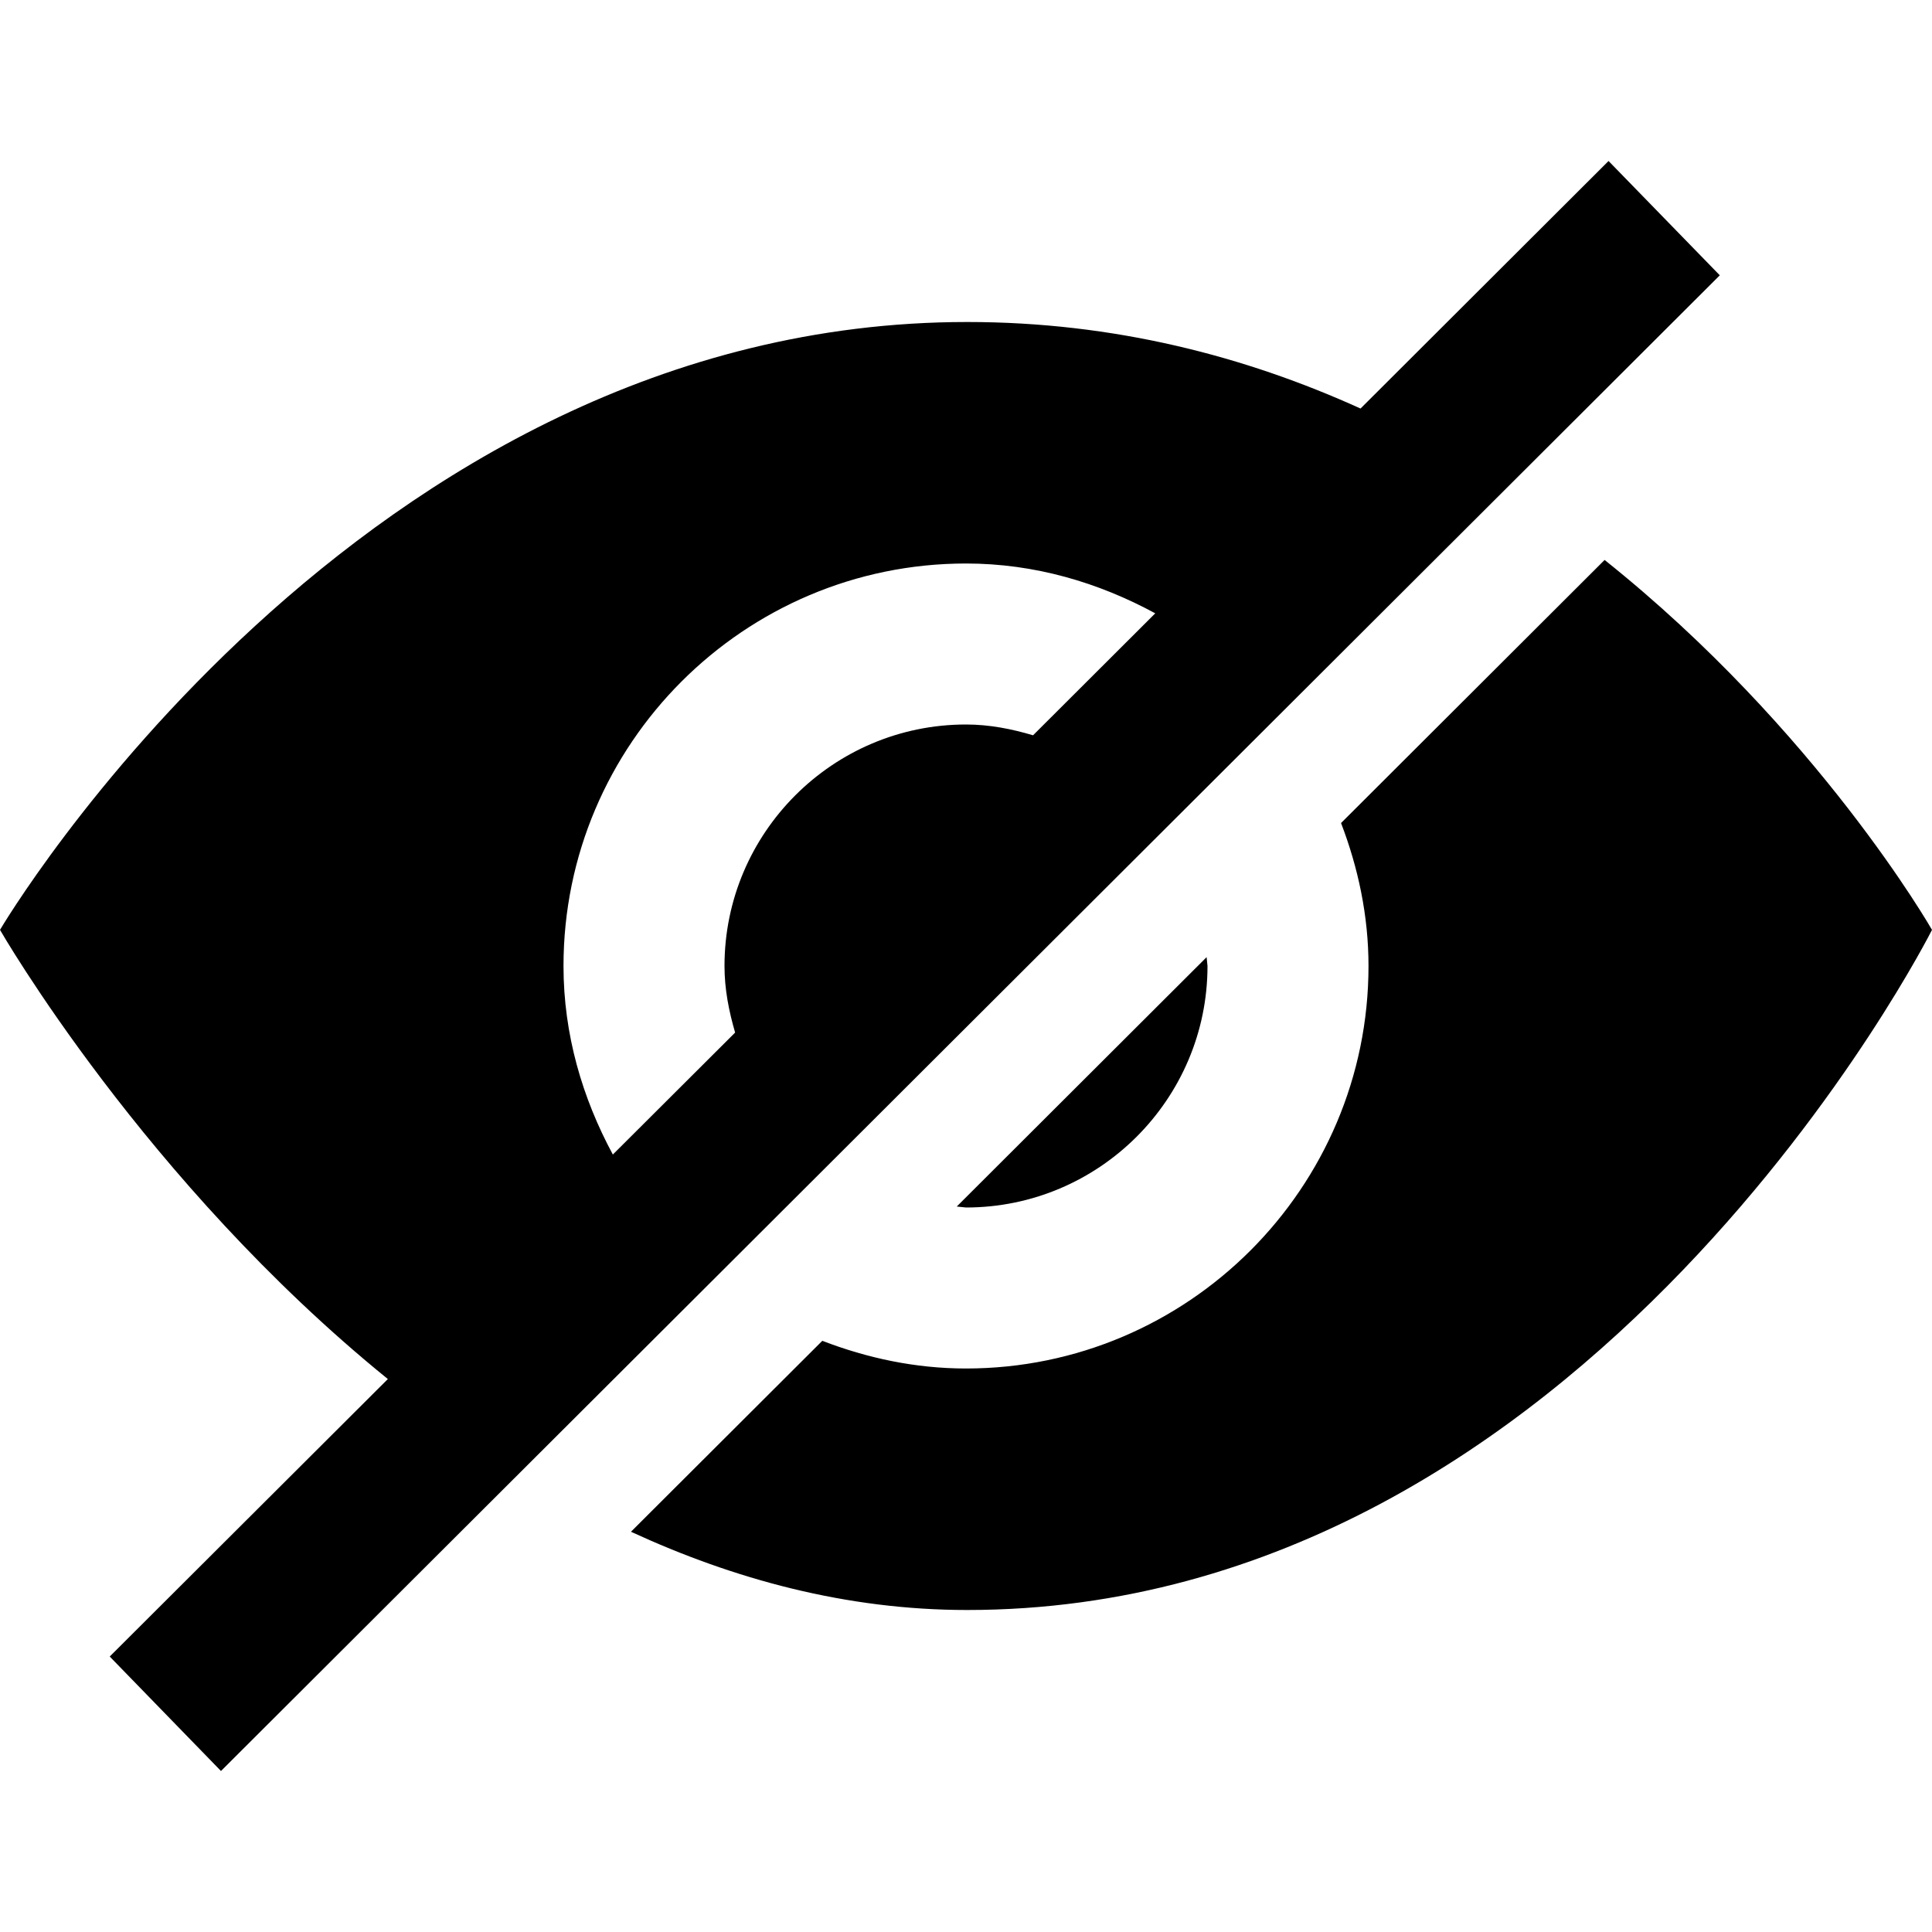
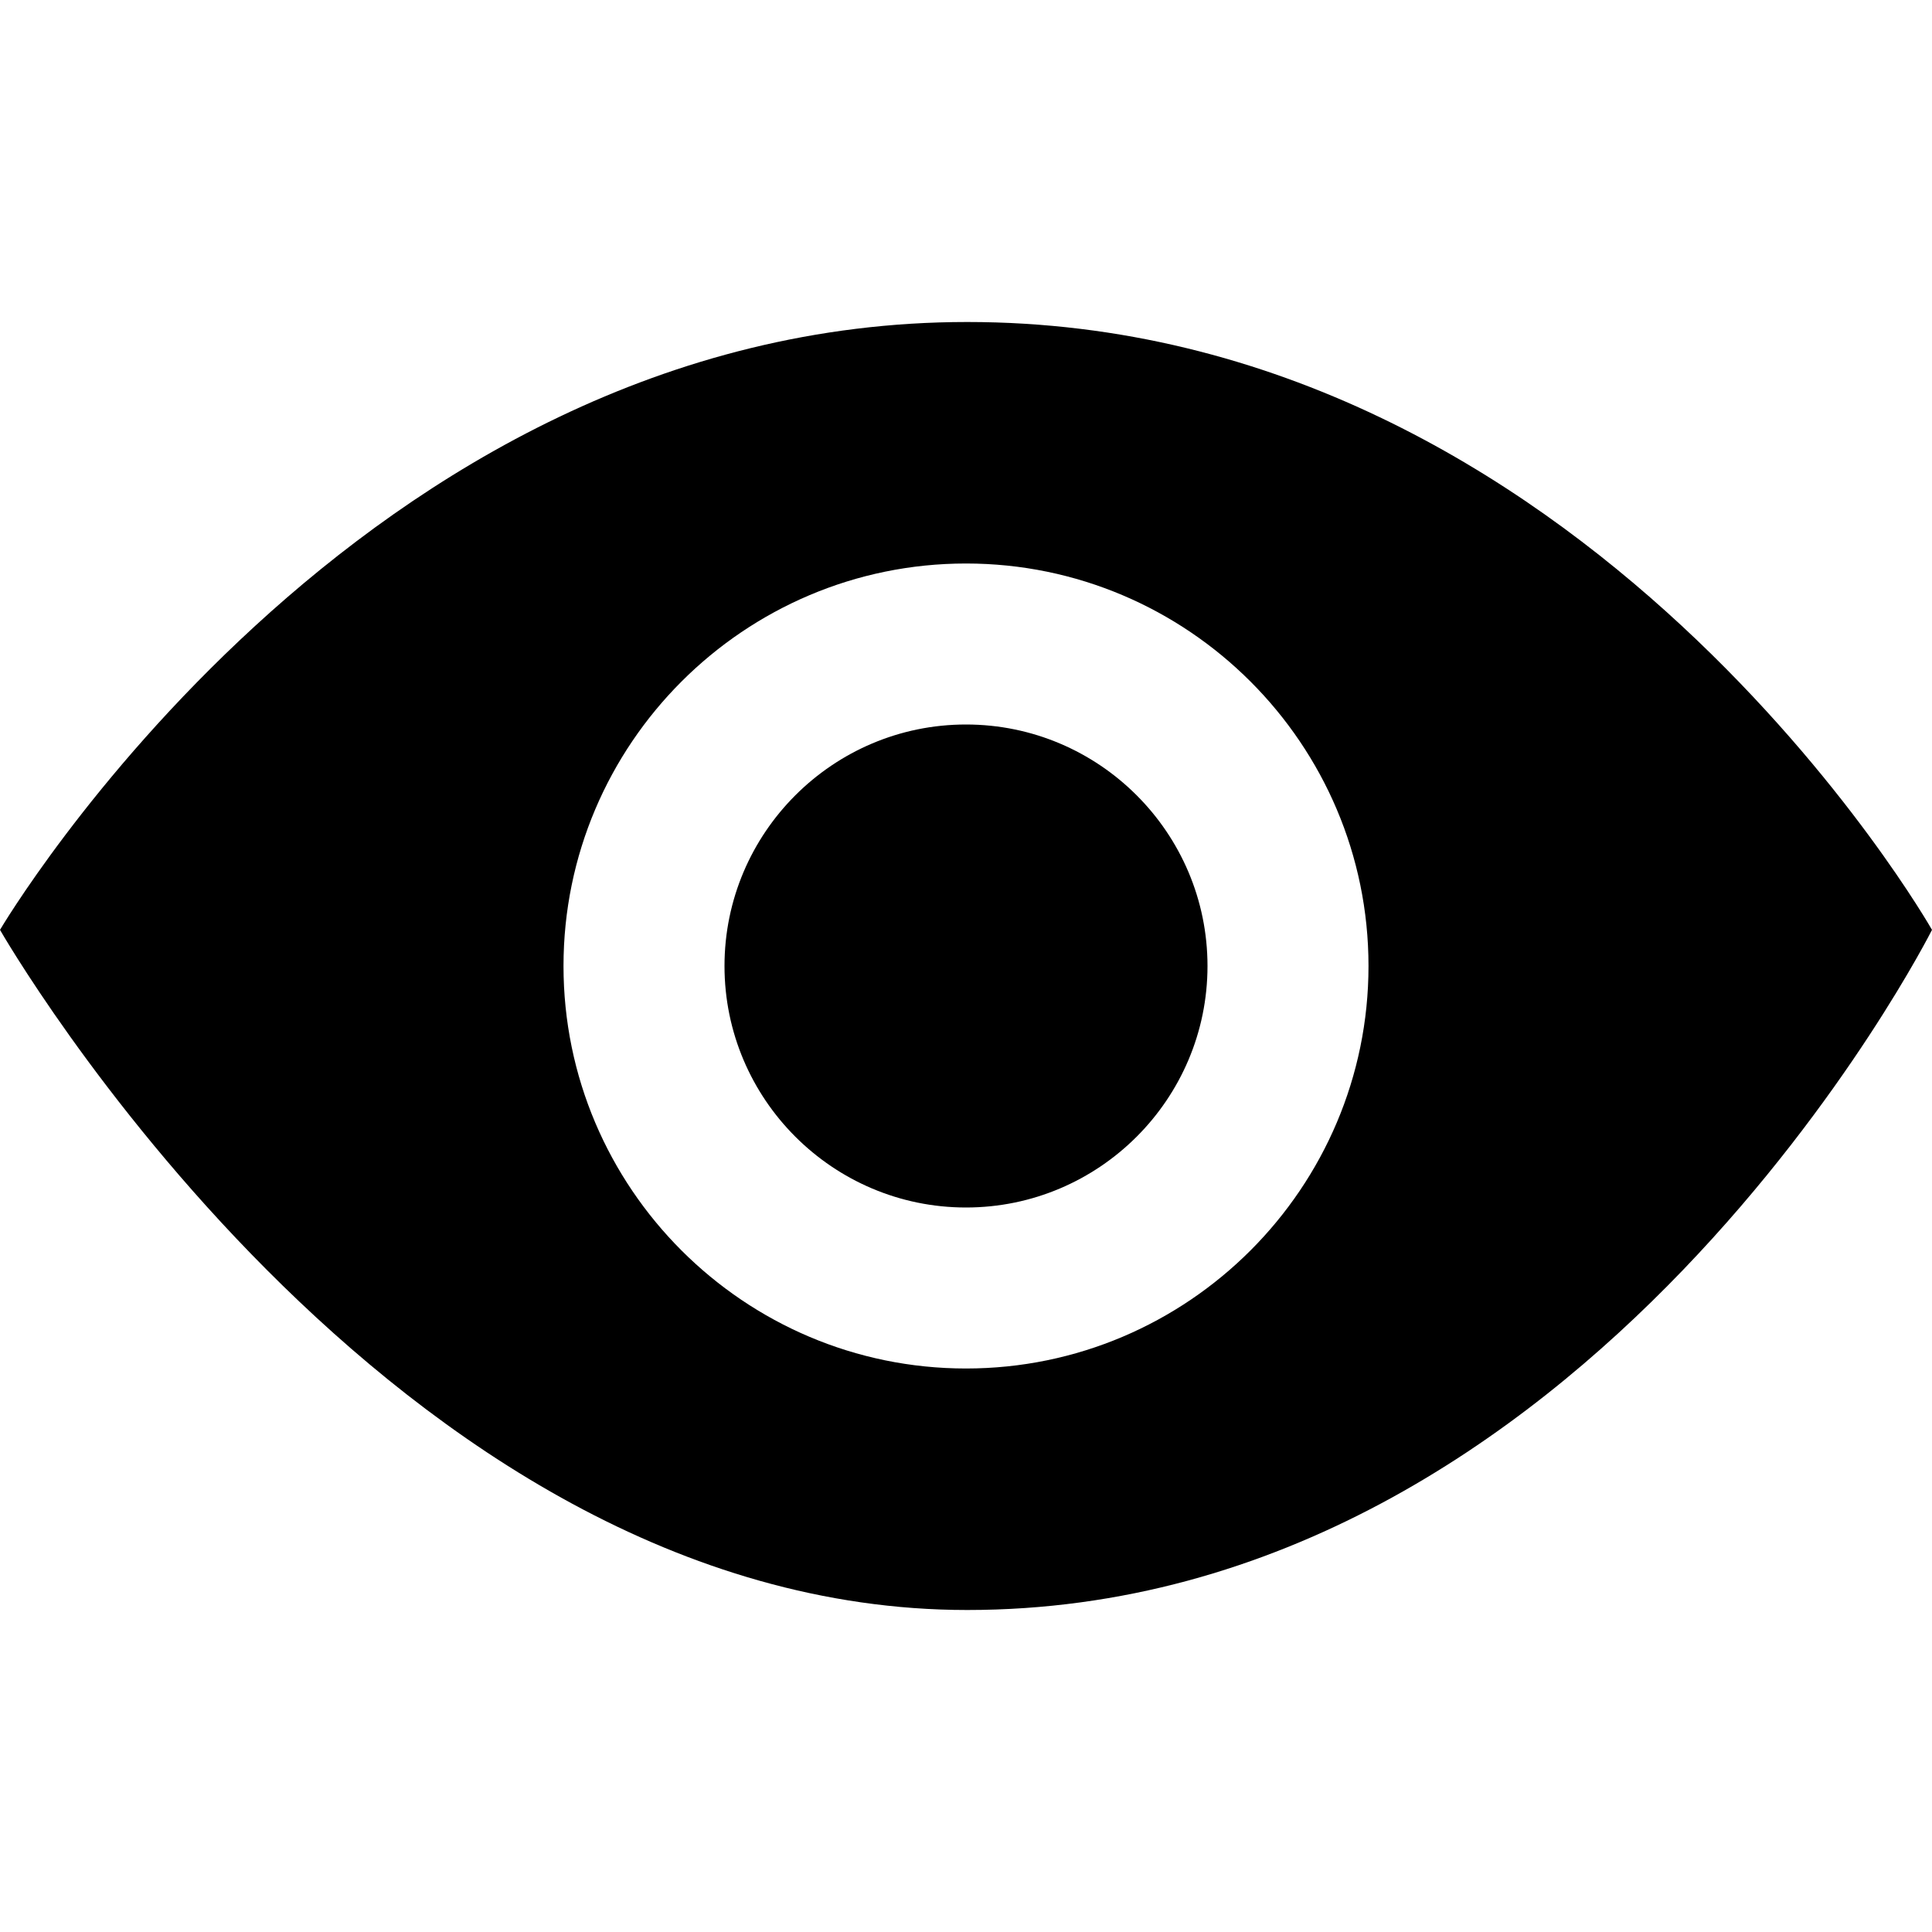
<svg xmlns="http://www.w3.org/2000/svg" width="24" height="24" viewBox="0 0 24 24">
-   <path d="M11.885 14.988l3.104-3.098.011.11c0 1.654-1.346 3-3 3l-.115-.012zm8.048-8.032l-3.274 3.268c.212.554.341 1.149.341 1.776 0 2.757-2.243 5-5 5-.631 0-1.229-.13-1.785-.344l-2.377 2.372c1.276.588 2.671.972 4.177.972 7.733 0 11.985-8.449 11.985-8.449s-1.415-2.478-4.067-4.595zm1.431-3.536l-18.619 18.58-1.382-1.422 3.455-3.447c-3.022-2.45-4.818-5.58-4.818-5.58s4.446-7.551 12.015-7.551c1.825 0 3.456.426 4.886 1.075l3.081-3.075 1.382 1.42zm-13.751 10.922l1.519-1.515c-.077-.264-.132-.538-.132-.827 0-1.654 1.346-3 3-3 .291 0 .567.055.833.134l1.518-1.515c-.704-.382-1.496-.619-2.351-.619-2.757 0-5 2.243-5 5 0 .852.235 1.641.613 2.342z" />
+   <path d="M15 12c0 1.654-1.346 3-3 3s-3-1.346-3-3 1.346-3 3-3 3 1.346 3 3zm9-.449s-4.252 8.449-11.985 8.449c-7.18 0-12.015-8.449-12.015-8.449s4.446-7.551 12.015-7.551c7.694 0 11.985 7.551 11.985 7.551zm-7 .449c0-2.757-2.243-5-5-5s-5 2.243-5 5 2.243 5 5 5 5-2.243 5-5z" />
</svg>
